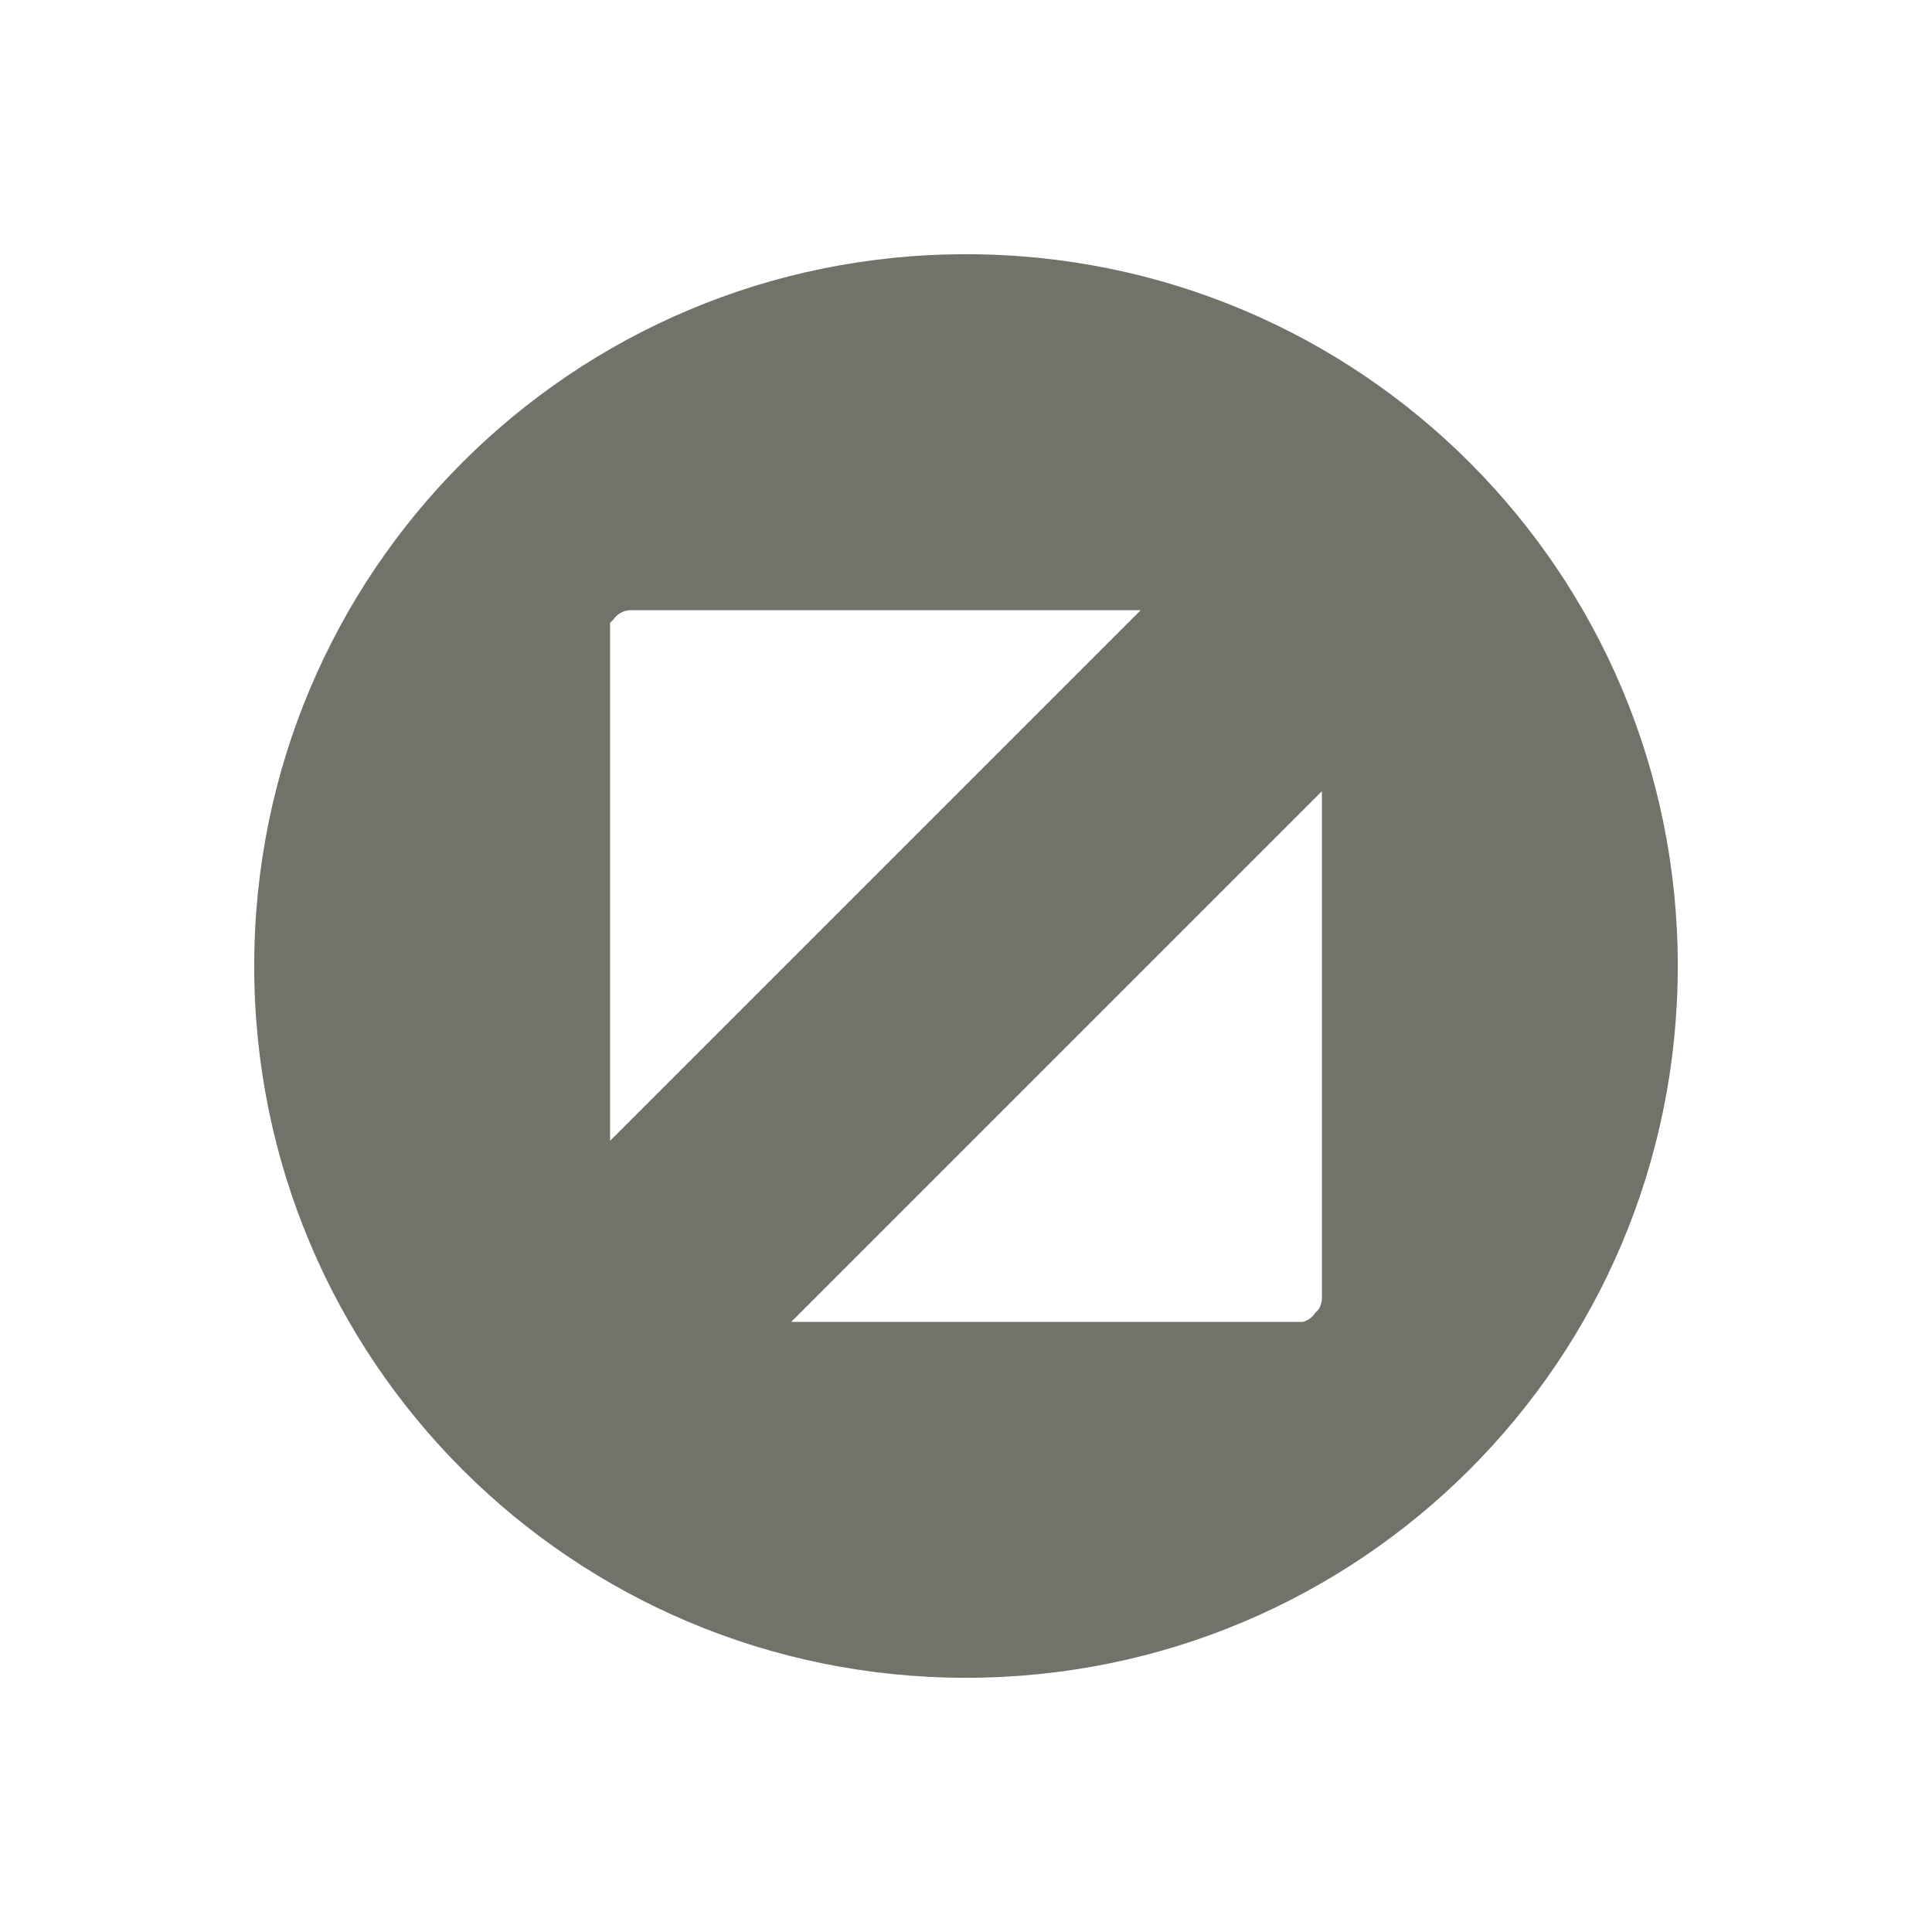
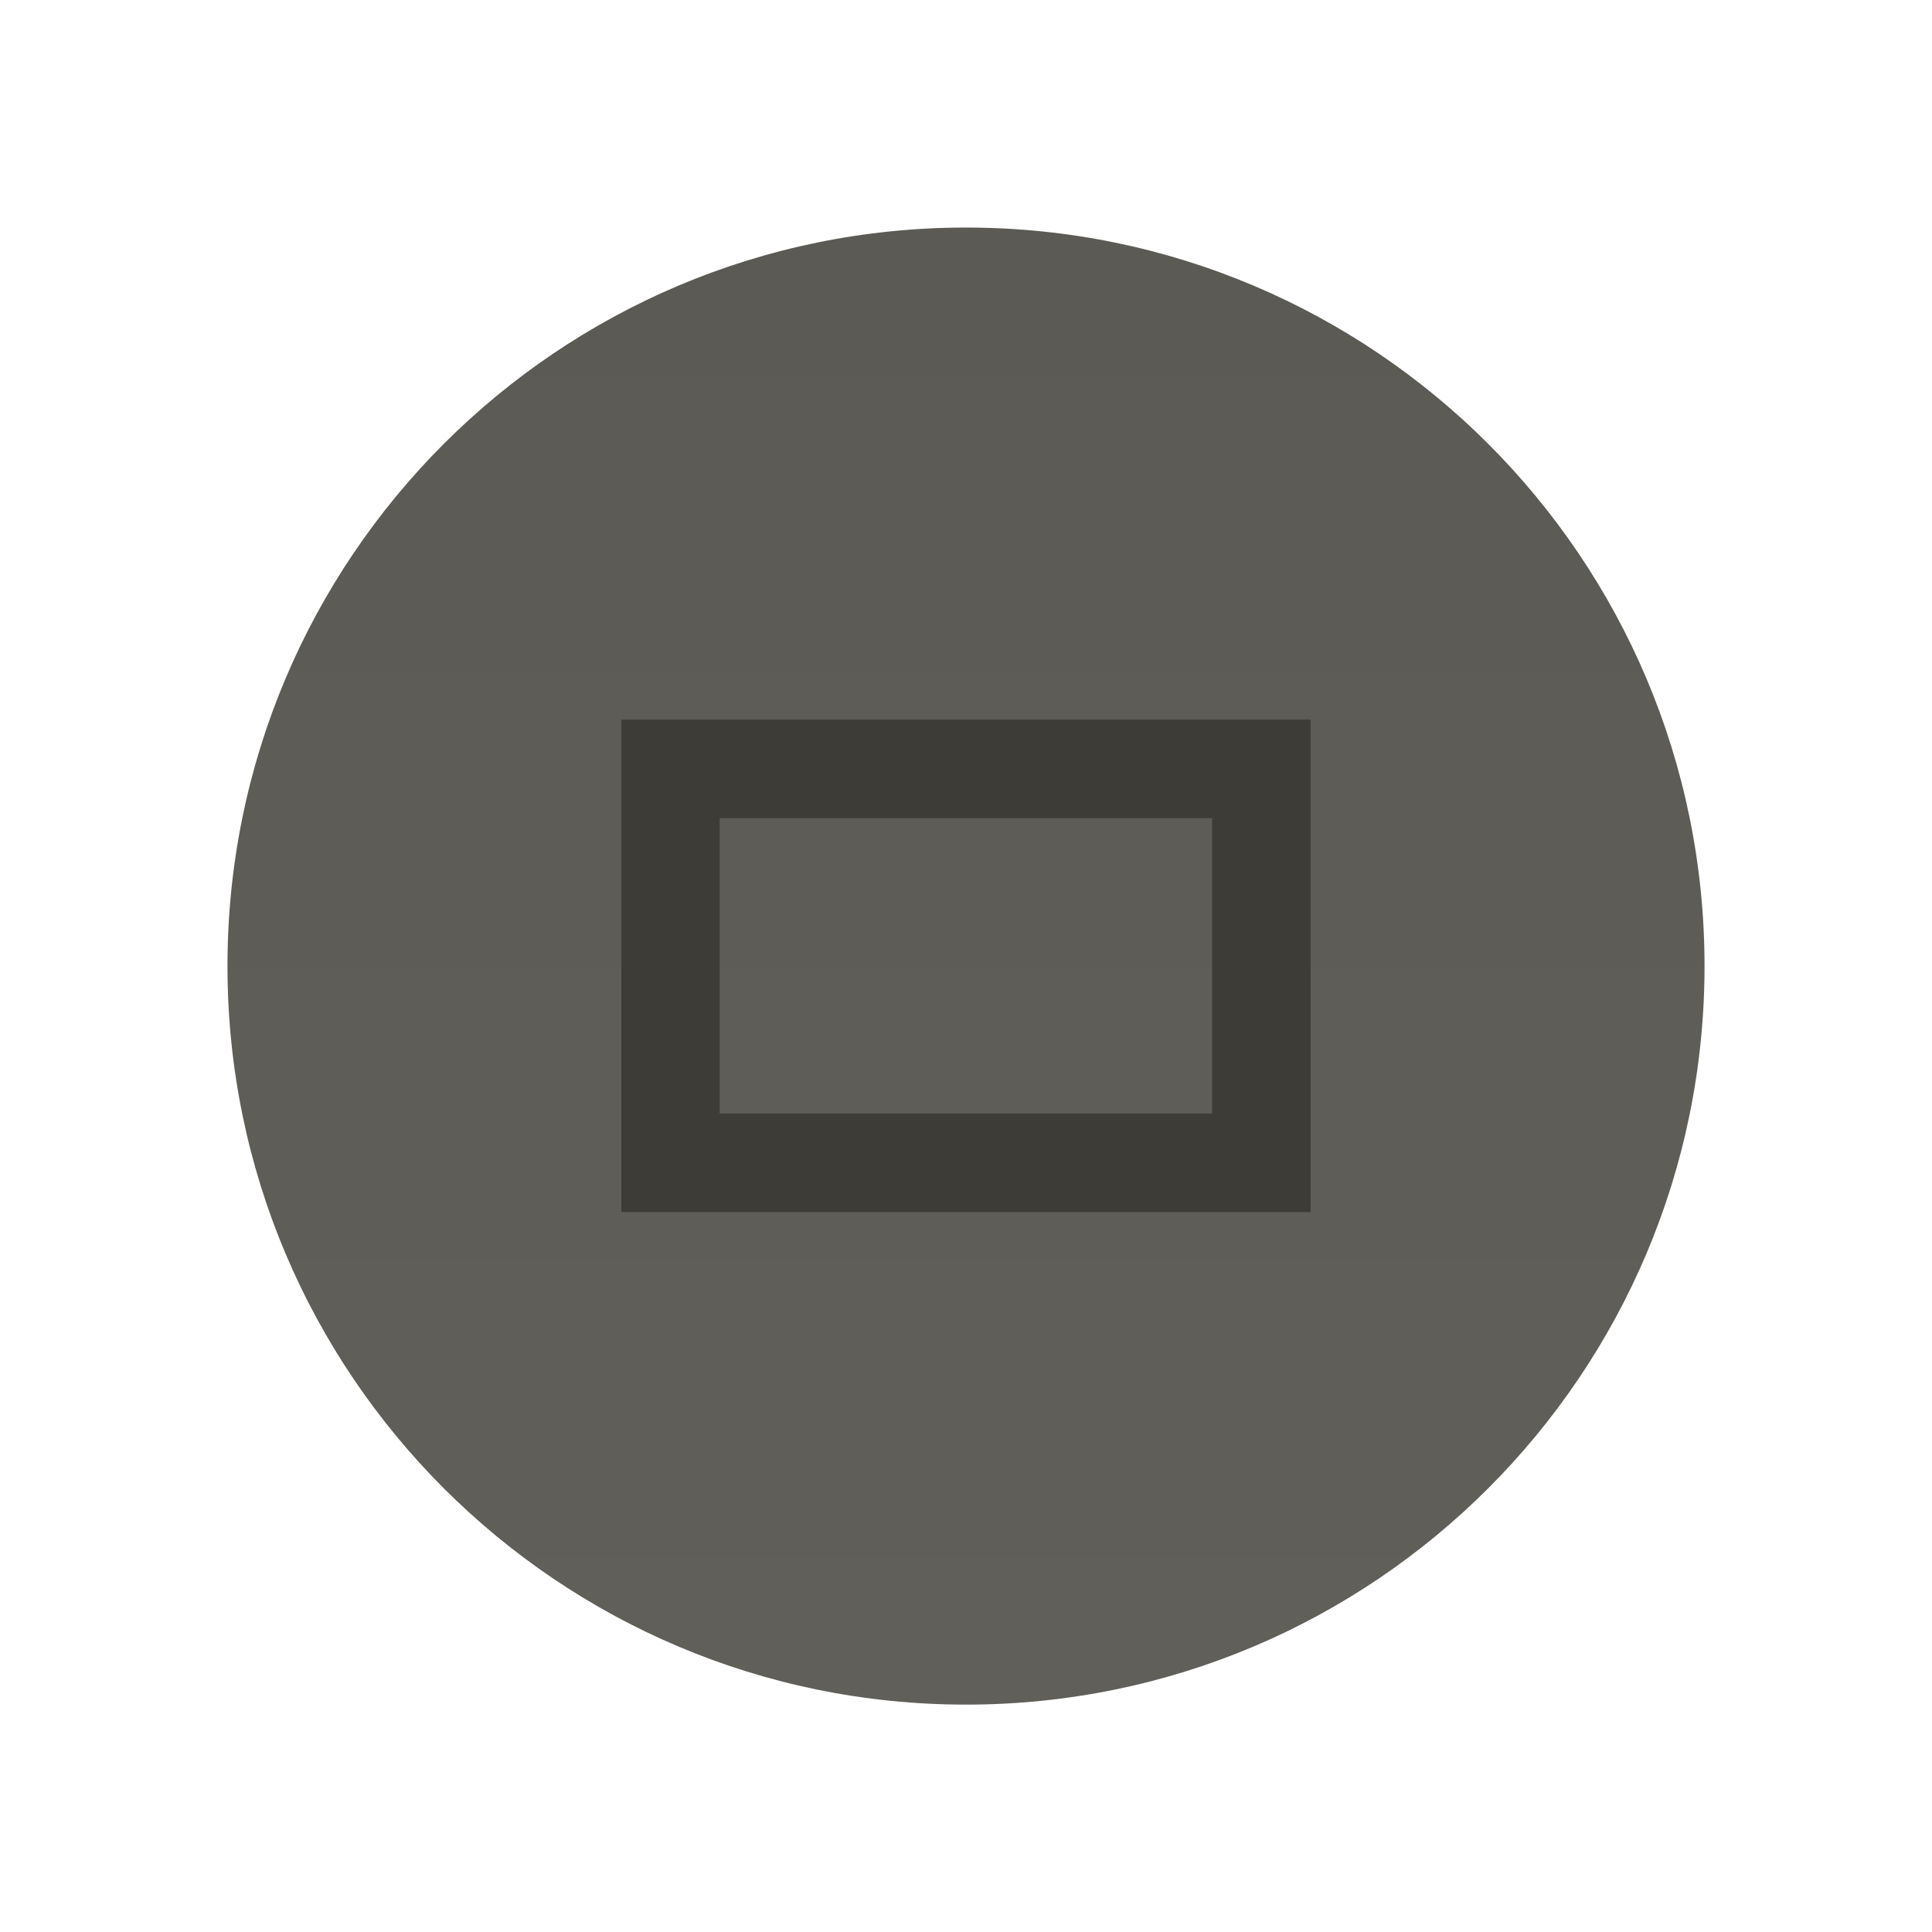
- <svg xmlns="http://www.w3.org/2000/svg" xmlns:ns1="http://www.openswatchbook.org/uri/2009/osb" id="svg4486" height="19" viewBox="0 0 19 19" width="19" version="1.1">
-   <defs id="defs10">
-     <linearGradient id="linearGradient3781" ns1:paint="solid">
-       <stop style="stop-color:#000000;stop-opacity:1;" offset="0" id="stop3783" />
+ <svg xmlns="http://www.w3.org/2000/svg" xmlns:xlink="http://www.w3.org/1999/xlink" width="19" height="19" id="svg4770" version="1.1" viewBox="0 0 19 19">
+   <defs id="defs4772">
+     <linearGradient xlink:href="#linearGradient4522" id="linearGradient5864" gradientUnits="userSpaceOnUse" gradientTransform="matrix(0.968421,0,0,0.968421,-1072.062,-1019.798)" x1="2" y1="1062.862" x2="17" y2="1062.862" />
+     <linearGradient id="linearGradient4522">
+       <stop id="stop4560" offset="0" style="stop-color:#605f59;stop-opacity:1" />
+       <stop id="stop4562" offset="1" style="stop-color:#5b5a54;stop-opacity:1" />
    </linearGradient>
  </defs>
-   <g id="layer1" transform="translate(290.21 -522.86)">
-     <g id="g4113" transform="translate(-289.71 -511)">
-       <rect id="rect4539" style="color:#000000;fill:none" height="19" width="19" y="1033.86" x="-0.5" />
-       <path style="fill:#72716a;fill-opacity:1;stroke:none" d="m 2,1043.36 c 0,3.873 3.127,7 7,7 3.873,0 7,-3.127 7,-7 0,-3.873 -3.127,-7 -7,-7 -3.873,0 -7,3.127 -7,7 z m 3.5,1.719 0,-5 c -8e-4,-0.01 -8e-4,-0.021 0,-0.031 l 0,-0.062 c 0.009,-0.011 0.02,-0.022 0.031,-0.031 0.034,-0.053 0.093,-0.088 0.156,-0.094 l 5.031,0 -5.219,5.219 z m 1.781,1.781 5.219,-5.219 0,5 c -0.003,0.033 -0.013,0.065 -0.031,0.094 -0.009,0.012 -0.02,0.022 -0.031,0.031 -0.028,0.046 -0.073,0.08 -0.125,0.094 -0.01,8e-4 -0.021,8e-4 -0.031,0 l -5,0 z" id="path2985" />
+   <g id="layer1" transform="translate(287.3571,-522.8622)">
+     <g style="display:inline" transform="translate(-287.3571,-530.5)" id="use4528">
+       <circle cy="9.5" cx="-1062.863" id="circle5856" style="color:#000000;display:inline;overflow:visible;visibility:visible;fill:url(#linearGradient5864);fill-opacity:1;fill-rule:nonzero;stroke:none;stroke-width:8;marker:none;enable-background:accumulate" transform="matrix(0,-1,1,0,0,0)" r="7.263" />
+       <rect style="color:#000000;display:inline;overflow:visible;visibility:visible;fill:none;stroke:none;stroke-width:1;marker:none;enable-background:accumulate" id="rect5862" width="18.4" height="18.4" x="0.3" y="1053.662" />
    </g>
+     <path style="color:#000000;font-style:normal;font-variant:normal;font-weight:normal;font-stretch:normal;line-height:normal;font-family:sans-serif;-inkscape-font-specification:sans-serif;text-indent:0;text-align:start;text-decoration:none;text-decoration-line:none;letter-spacing:normal;word-spacing:normal;text-transform:none;direction:ltr;block-progression:tb;writing-mode:lr-tb;baseline-shift:baseline;text-anchor:start;clip-rule:nonzero;display:inline;overflow:visible;visibility:visible;isolation:auto;mix-blend-mode:normal;color-interpolation:sRGB;color-interpolation-filters:linearRGB;fill:#3d3c37;fill-opacity:1;stroke:none;stroke-width:1;marker:none;color-rendering:auto;image-rendering:auto;shape-rendering:auto;text-rendering:auto;enable-background:accumulate" d="m -281.247,529.94 0,0.484 0,4.358 6.779,0 0,-4.842 -6.779,0 z m 0.968,0.968 4.842,0 0,2.905 -4.842,0 0,-2.905 z" id="rect4534" />
  </g>
</svg>
